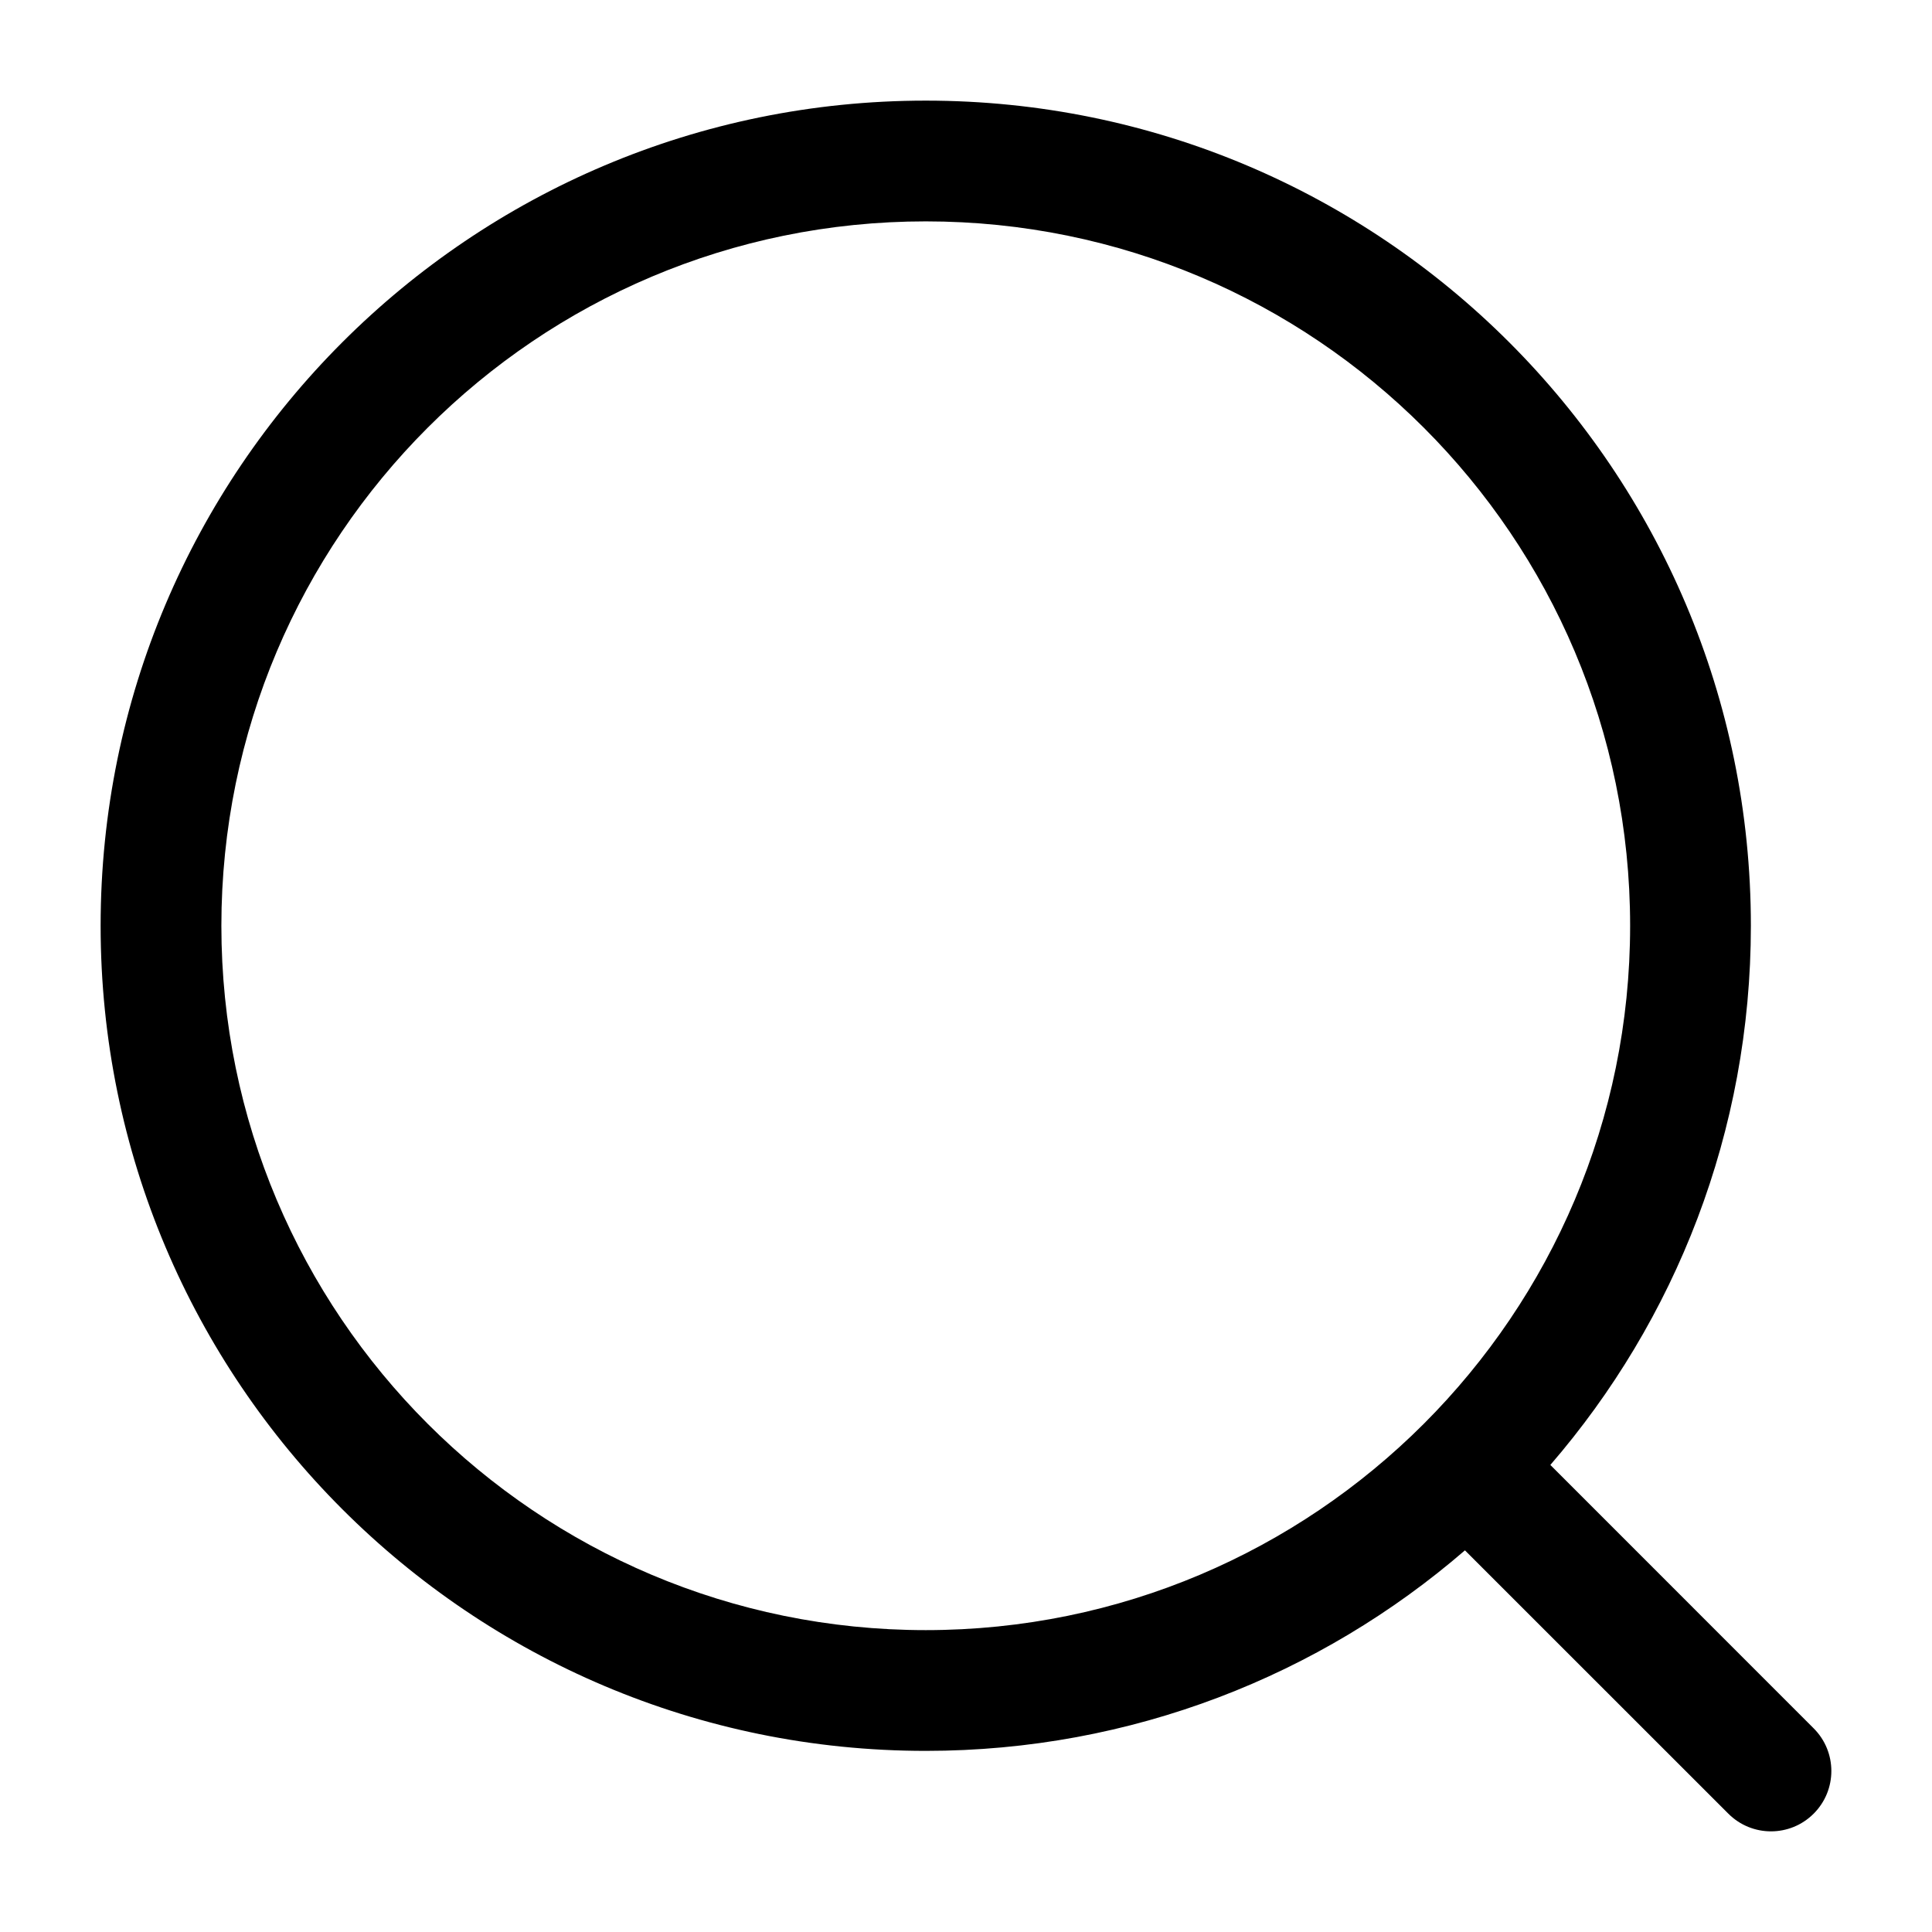
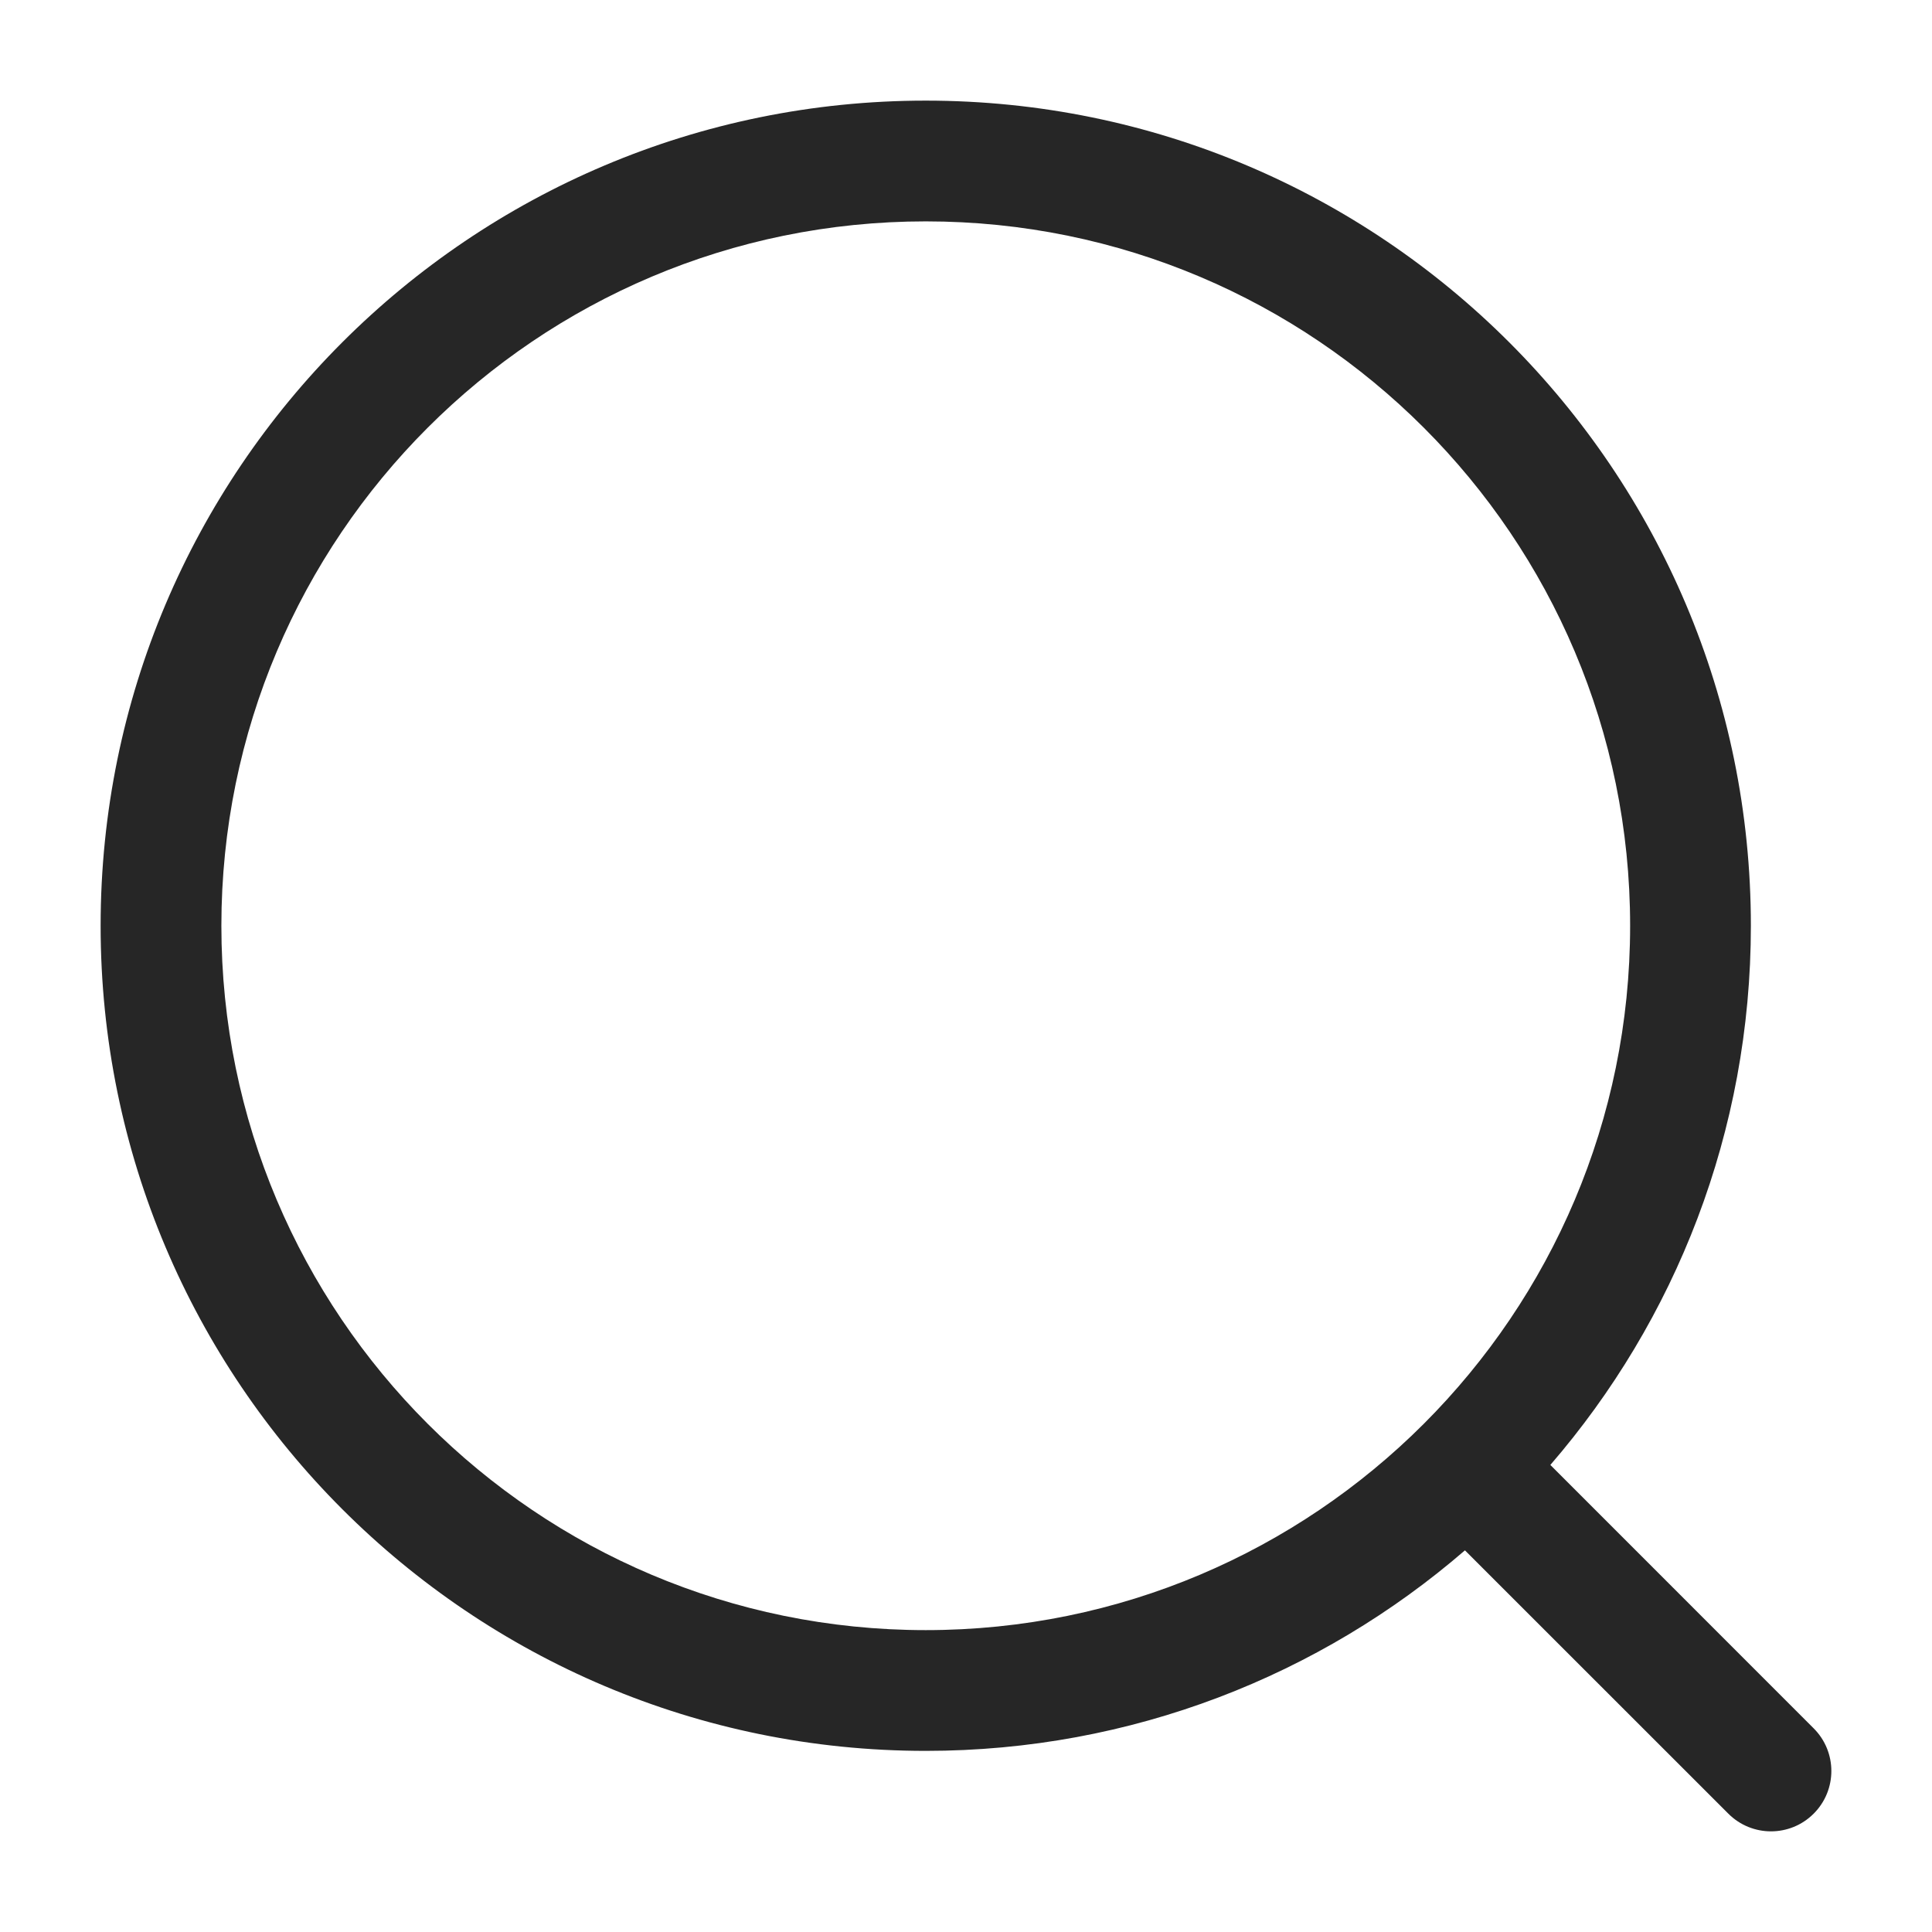
<svg xmlns="http://www.w3.org/2000/svg" width="24" height="24" viewBox="0 0 24 24" fill="none">
-   <path fill-rule="evenodd" clip-rule="evenodd" d="M11.5 2.75C6.668 2.75 2.75 6.668 2.75 11.5C2.75 16.332 6.668 20.25 11.5 20.25C16.332 20.25 20.25 16.332 20.25 11.5C20.25 6.668 16.332 2.75 11.5 2.75ZM1.25 11.5C1.25 5.839 5.839 1.25 11.5 1.25C17.161 1.25 21.75 5.839 21.75 11.5C21.75 14.06 20.811 16.402 19.259 18.198L22.53 21.47C22.823 21.763 22.823 22.237 22.53 22.53C22.237 22.823 21.763 22.823 21.47 22.53L18.198 19.259C16.402 20.811 14.06 21.75 11.5 21.75C5.839 21.75 1.25 17.161 1.25 11.5Z" fill="#000" />
+   <path fill-rule="evenodd" clip-rule="evenodd" d="M11.5 2.75C6.668 2.75 2.75 6.668 2.75 11.5C2.75 16.332 6.668 20.25 11.5 20.25C16.332 20.25 20.25 16.332 20.25 11.5C20.25 6.668 16.332 2.75 11.5 2.75ZM1.25 11.5C1.25 5.839 5.839 1.25 11.5 1.25C17.161 1.25 21.75 5.839 21.75 11.5C21.75 14.06 20.811 16.402 19.259 18.198L22.53 21.47C22.823 21.763 22.823 22.237 22.53 22.53C22.237 22.823 21.763 22.823 21.47 22.53L18.198 19.259C16.402 20.811 14.06 21.75 11.5 21.75C5.839 21.75 1.25 17.161 1.25 11.5Z" fill="#262626" />
</svg>
